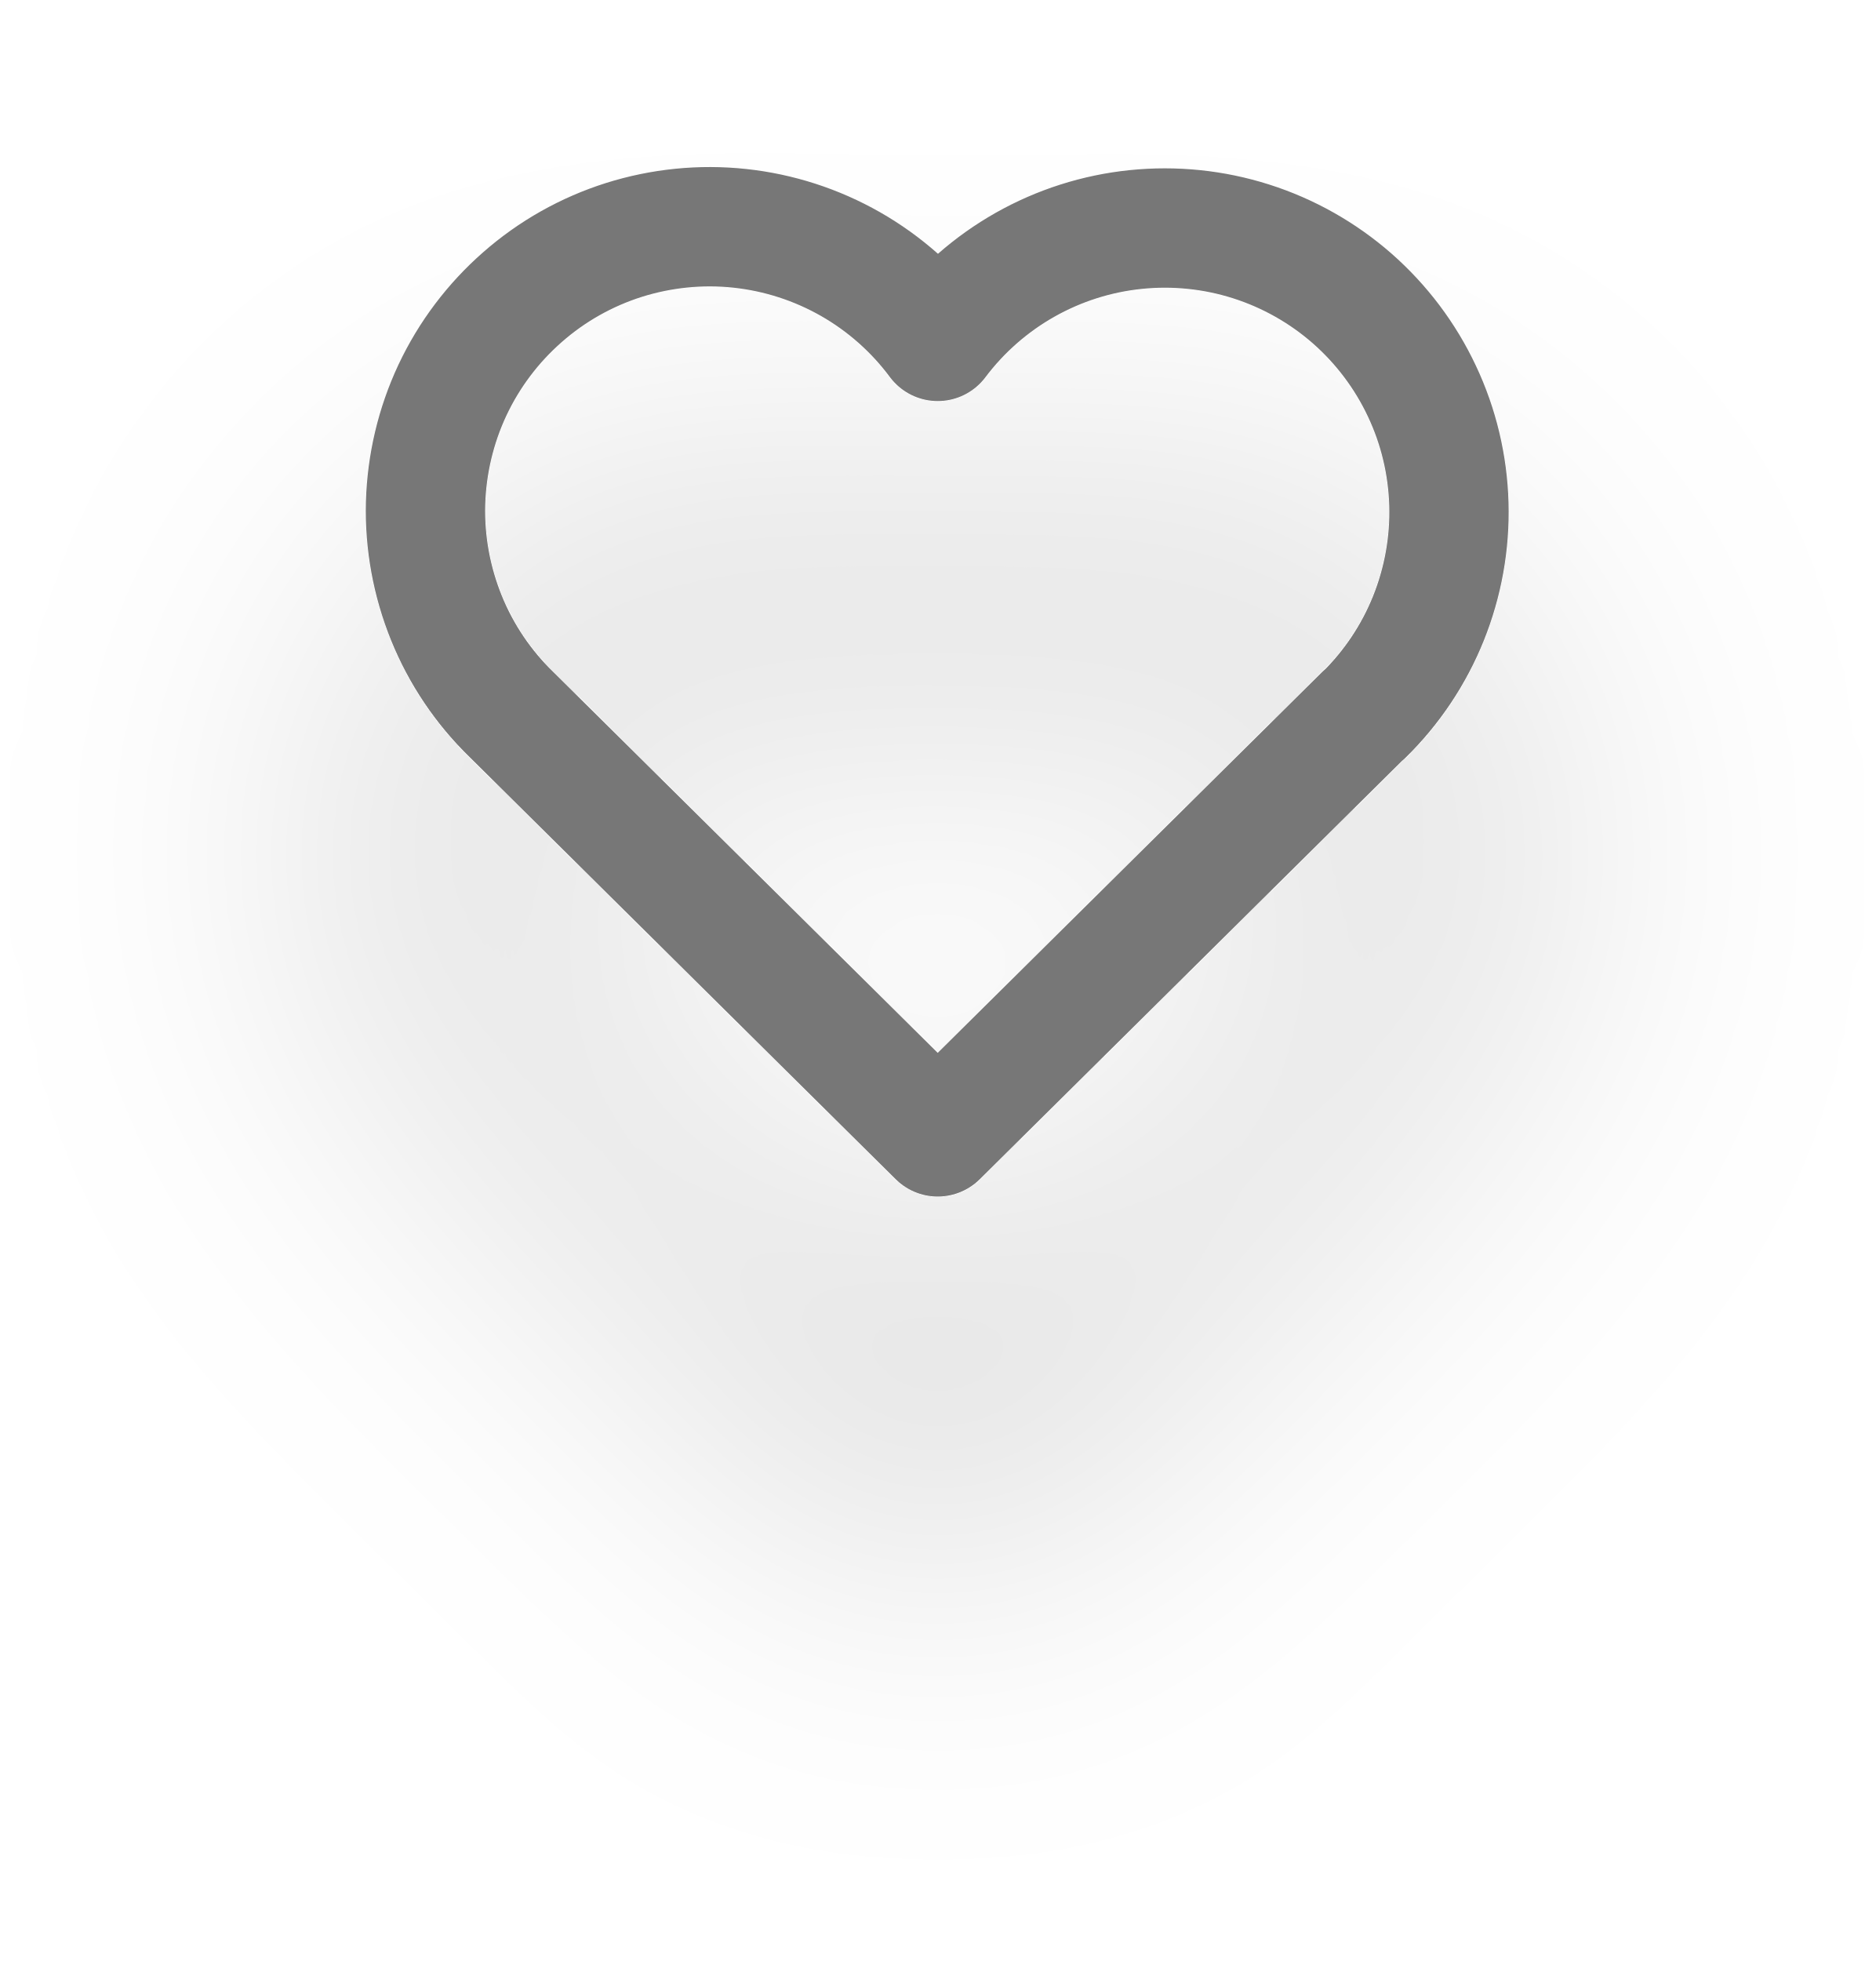
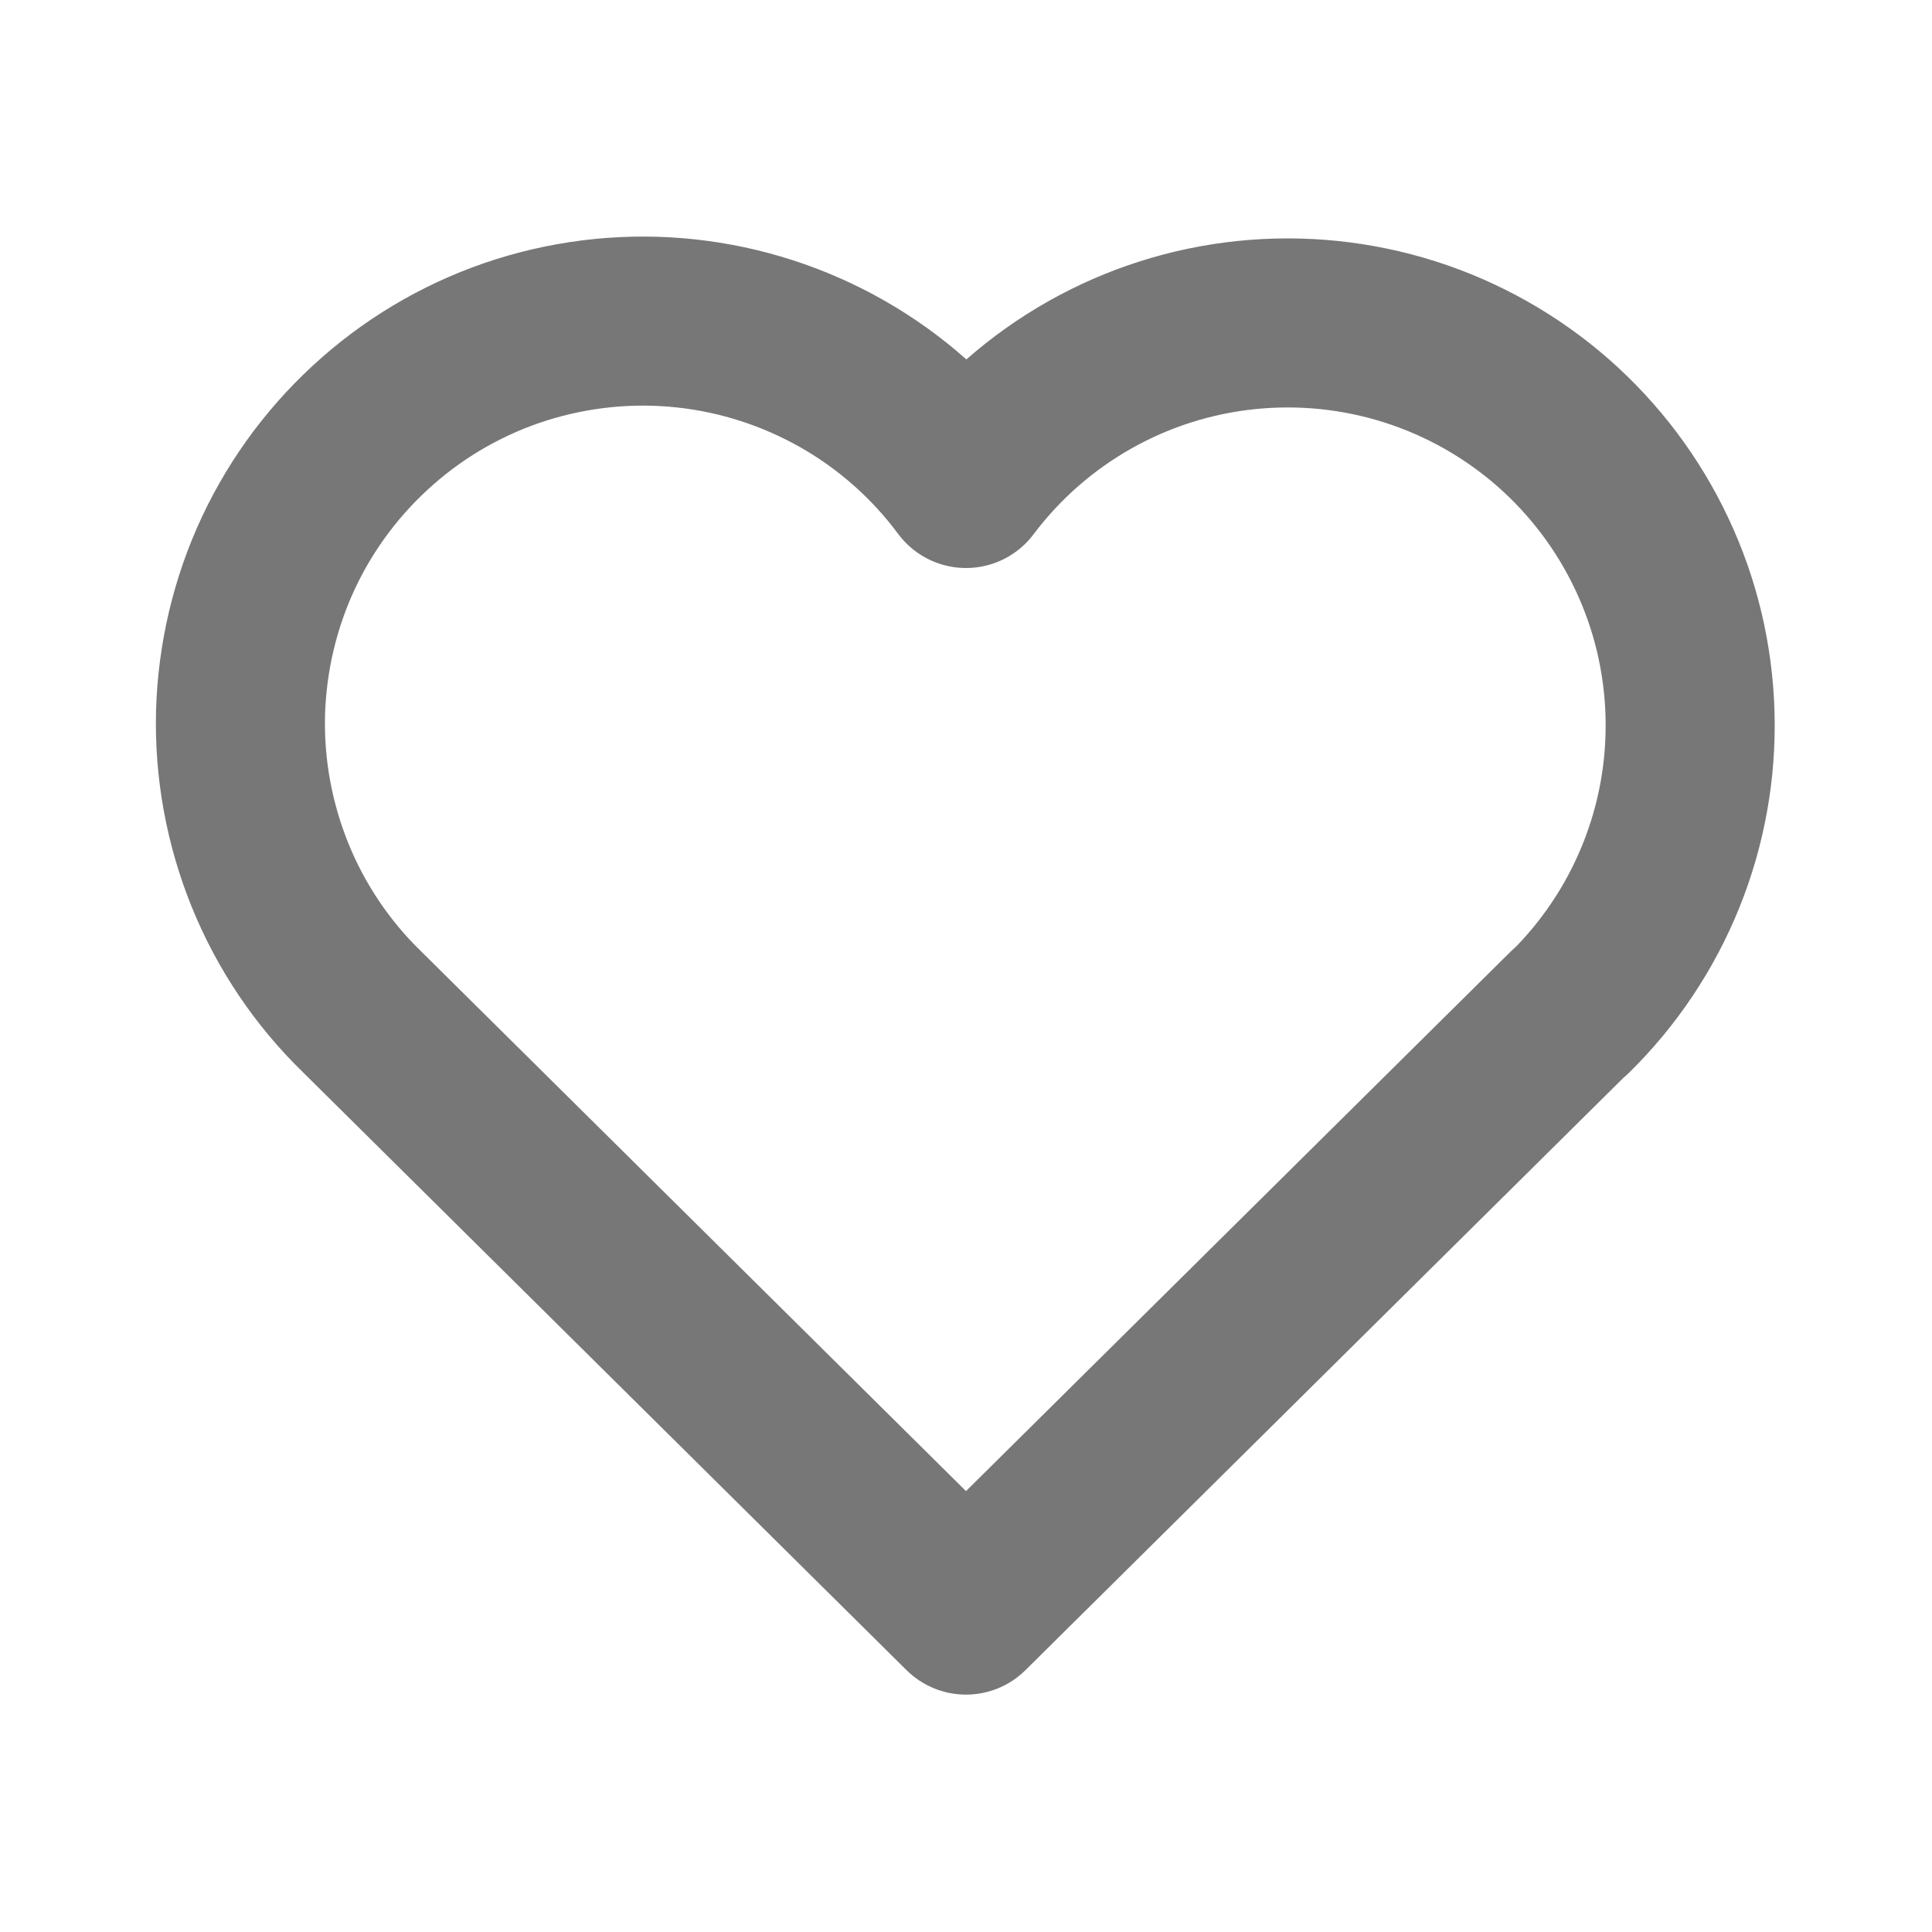
- <svg xmlns="http://www.w3.org/2000/svg" width="22" height="23" viewBox="0 0 22 23" fill="none">
-   <g filter="url(#filter0_d_9_2293)">
-     <path d="M16 8.381L11 13.334L6 8.381C5.67 8.061 5.41 7.675 5.237 7.249C5.064 6.822 4.98 6.365 4.992 5.905C5.005 5.445 5.112 4.992 5.307 4.576C5.503 4.159 5.783 3.788 6.129 3.485C6.475 3.181 6.88 2.953 7.319 2.814C7.758 2.676 8.221 2.629 8.678 2.678C9.136 2.727 9.578 2.87 9.978 3.098C10.377 3.326 10.726 3.635 11 4.004C11.276 3.637 11.624 3.332 12.023 3.106C12.423 2.88 12.864 2.739 13.321 2.692C13.777 2.645 14.238 2.692 14.675 2.831C15.112 2.97 15.516 3.198 15.861 3.5C16.206 3.803 16.485 4.173 16.68 4.588C16.876 5.003 16.983 5.454 16.996 5.913C17.009 6.371 16.927 6.827 16.756 7.253C16.585 7.678 16.327 8.064 16 8.385" stroke="#777777" stroke-width="1.4" stroke-linecap="round" stroke-linejoin="round" />
-   </g>
-   <defs>
-     <filter id="filter0_d_9_2293" x="-1" y="0" width="24" height="24" filterUnits="userSpaceOnUse" color-interpolation-filters="sRGB">
-       <feFlood flood-opacity="0" result="BackgroundImageFix" />
-       <feColorMatrix in="SourceAlpha" type="matrix" values="0 0 0 0 0 0 0 0 0 0 0 0 0 0 0 0 0 0 127 0" result="hardAlpha" />
-       <feOffset dy="4" />
-       <feGaussianBlur stdDeviation="2" />
-       <feComposite in2="hardAlpha" operator="out" />
-       <feColorMatrix type="matrix" values="0 0 0 0 0 0 0 0 0 0 0 0 0 0 0 0 0 0 0.25 0" />
-       <feBlend mode="normal" in2="BackgroundImageFix" result="effect1_dropShadow_9_2293" />
-       <feBlend mode="normal" in="SourceGraphic" in2="effect1_dropShadow_9_2293" result="shape" />
-     </filter>
-   </defs>
+ <svg xmlns="http://www.w3.org/2000/svg" width="16" height="16" viewBox="0 0 16 16" fill="none">
+   <path d="M13 8.381L8 13.334L3 8.381C2.67 8.061 2.41 7.675 2.237 7.249C2.064 6.822 1.98 6.365 1.992 5.905C2.005 5.445 2.112 4.992 2.307 4.576C2.503 4.159 2.783 3.788 3.129 3.485C3.475 3.181 3.88 2.953 4.319 2.814C4.758 2.676 5.221 2.629 5.678 2.678C6.136 2.727 6.578 2.87 6.978 3.098C7.378 3.326 7.726 3.635 8 4.004C8.276 3.637 8.624 3.332 9.023 3.106C9.423 2.88 9.864 2.739 10.321 2.692C10.777 2.645 11.238 2.692 11.675 2.831C12.112 2.97 12.516 3.198 12.861 3.5C13.206 3.803 13.485 4.173 13.68 4.588C13.876 5.003 13.983 5.454 13.996 5.913C14.009 6.371 13.928 6.827 13.756 7.253C13.585 7.678 13.327 8.064 13 8.385" stroke="#777777" stroke-width="1.4" stroke-linecap="round" stroke-linejoin="round" />
</svg>
